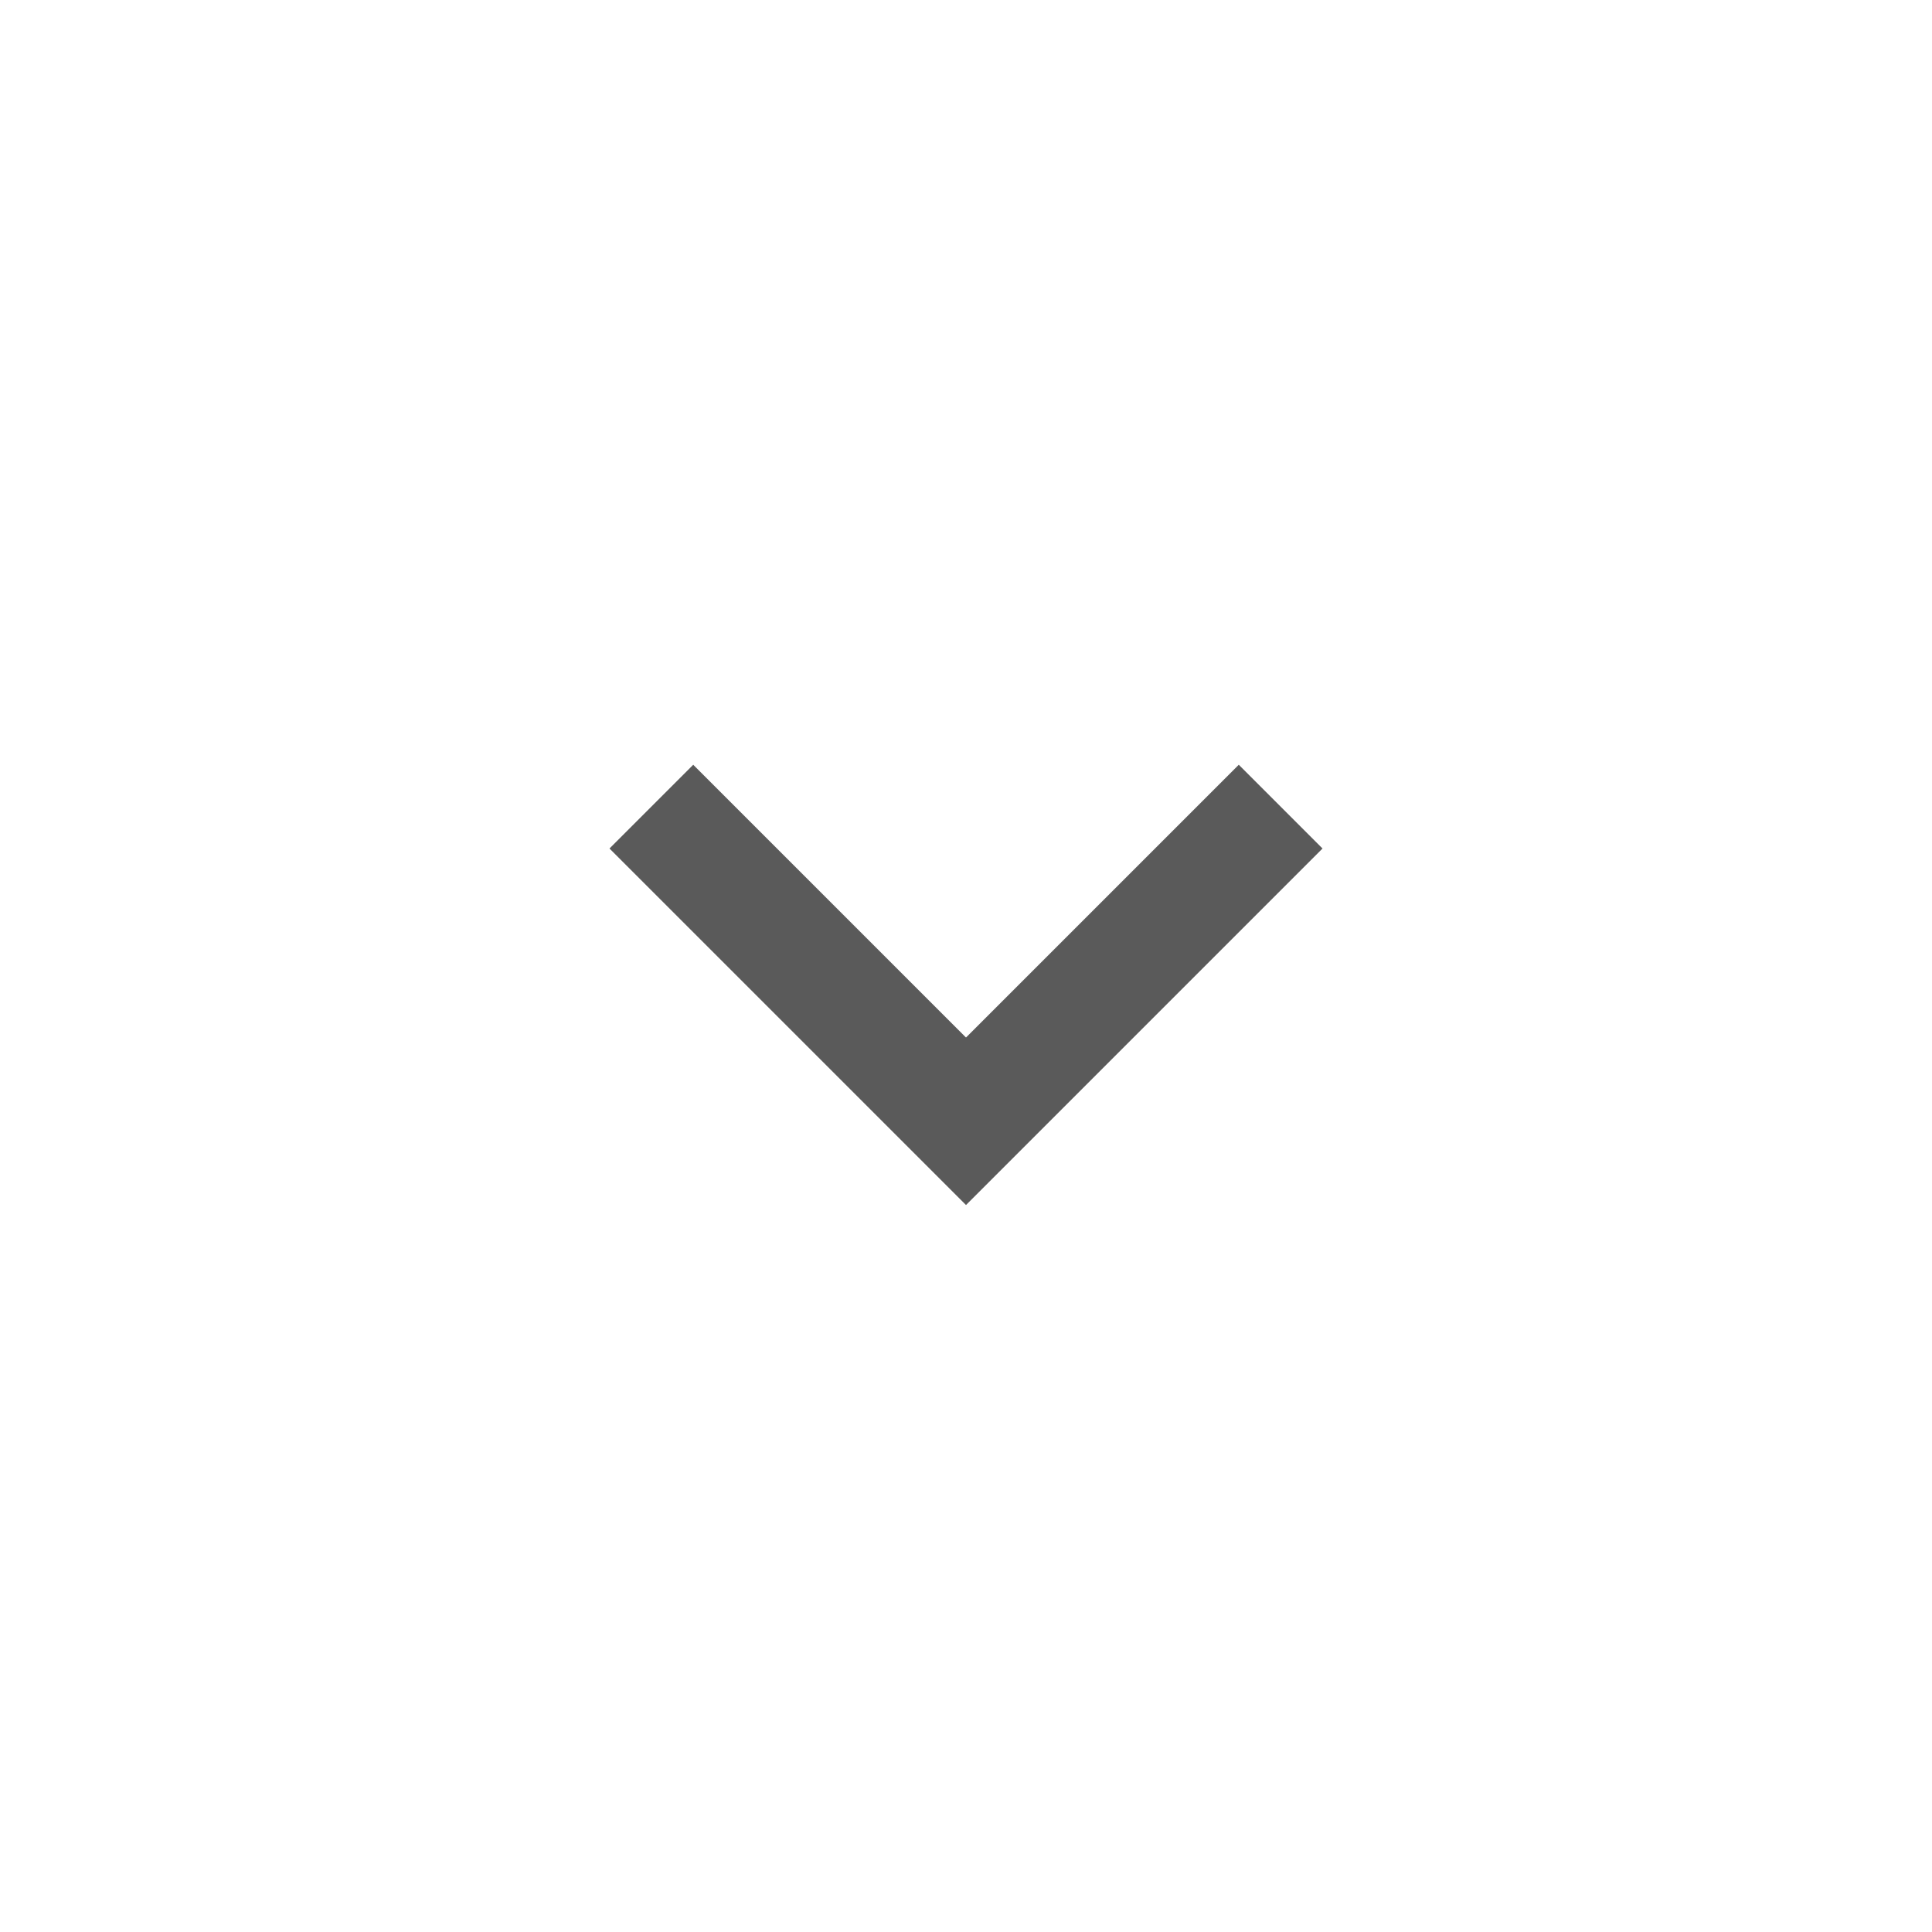
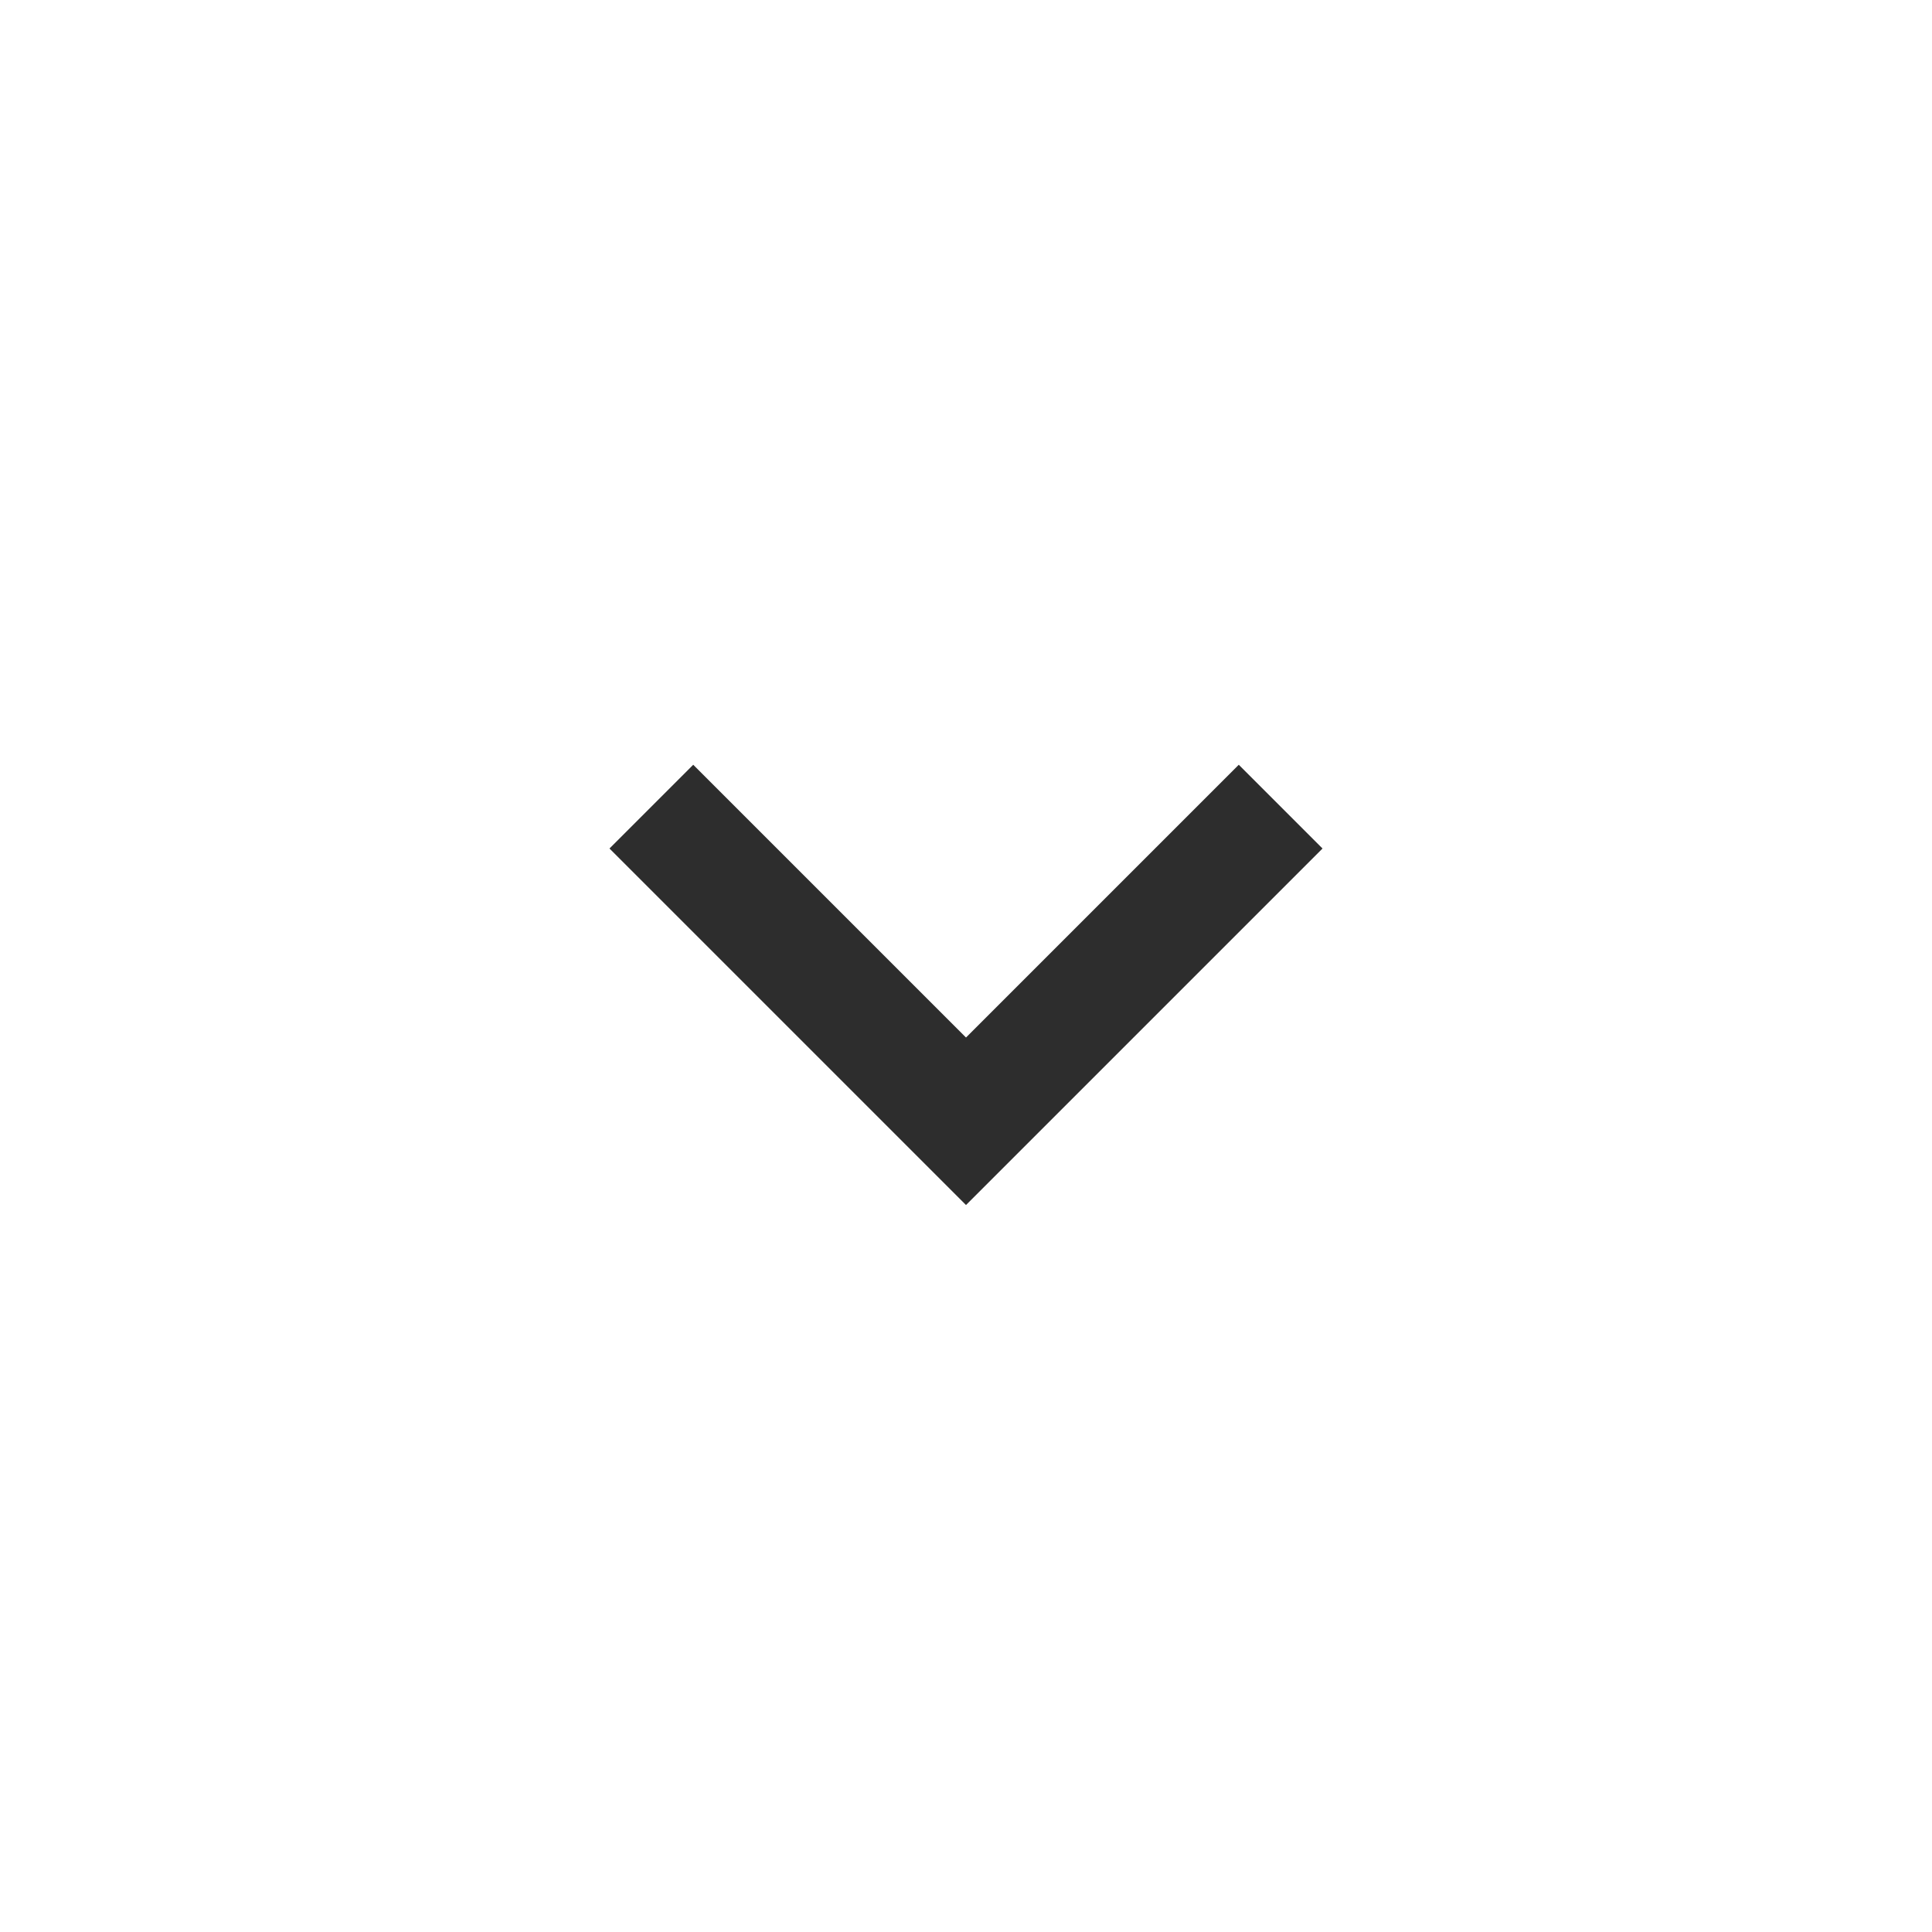
<svg xmlns="http://www.w3.org/2000/svg" height="48" viewBox="0 -960 960 960" width="48" version="1.1" id="svg1">
  <defs id="defs1" />
-   <path d="M 480,-361.232 302.847,-538.385 344.462,-580 480,-444.462 615.538,-580 l 41.615,41.615 z" id="path1" style="fill:#5a5a5a;fill-opacity:1" />
+   <path d="M 480,-361.232 302.847,-538.385 344.462,-580 480,-444.462 615.538,-580 l 41.615,41.615 z" id="path1" style="fill:#2d2d2d;fill-opacity:1" />
</svg>
